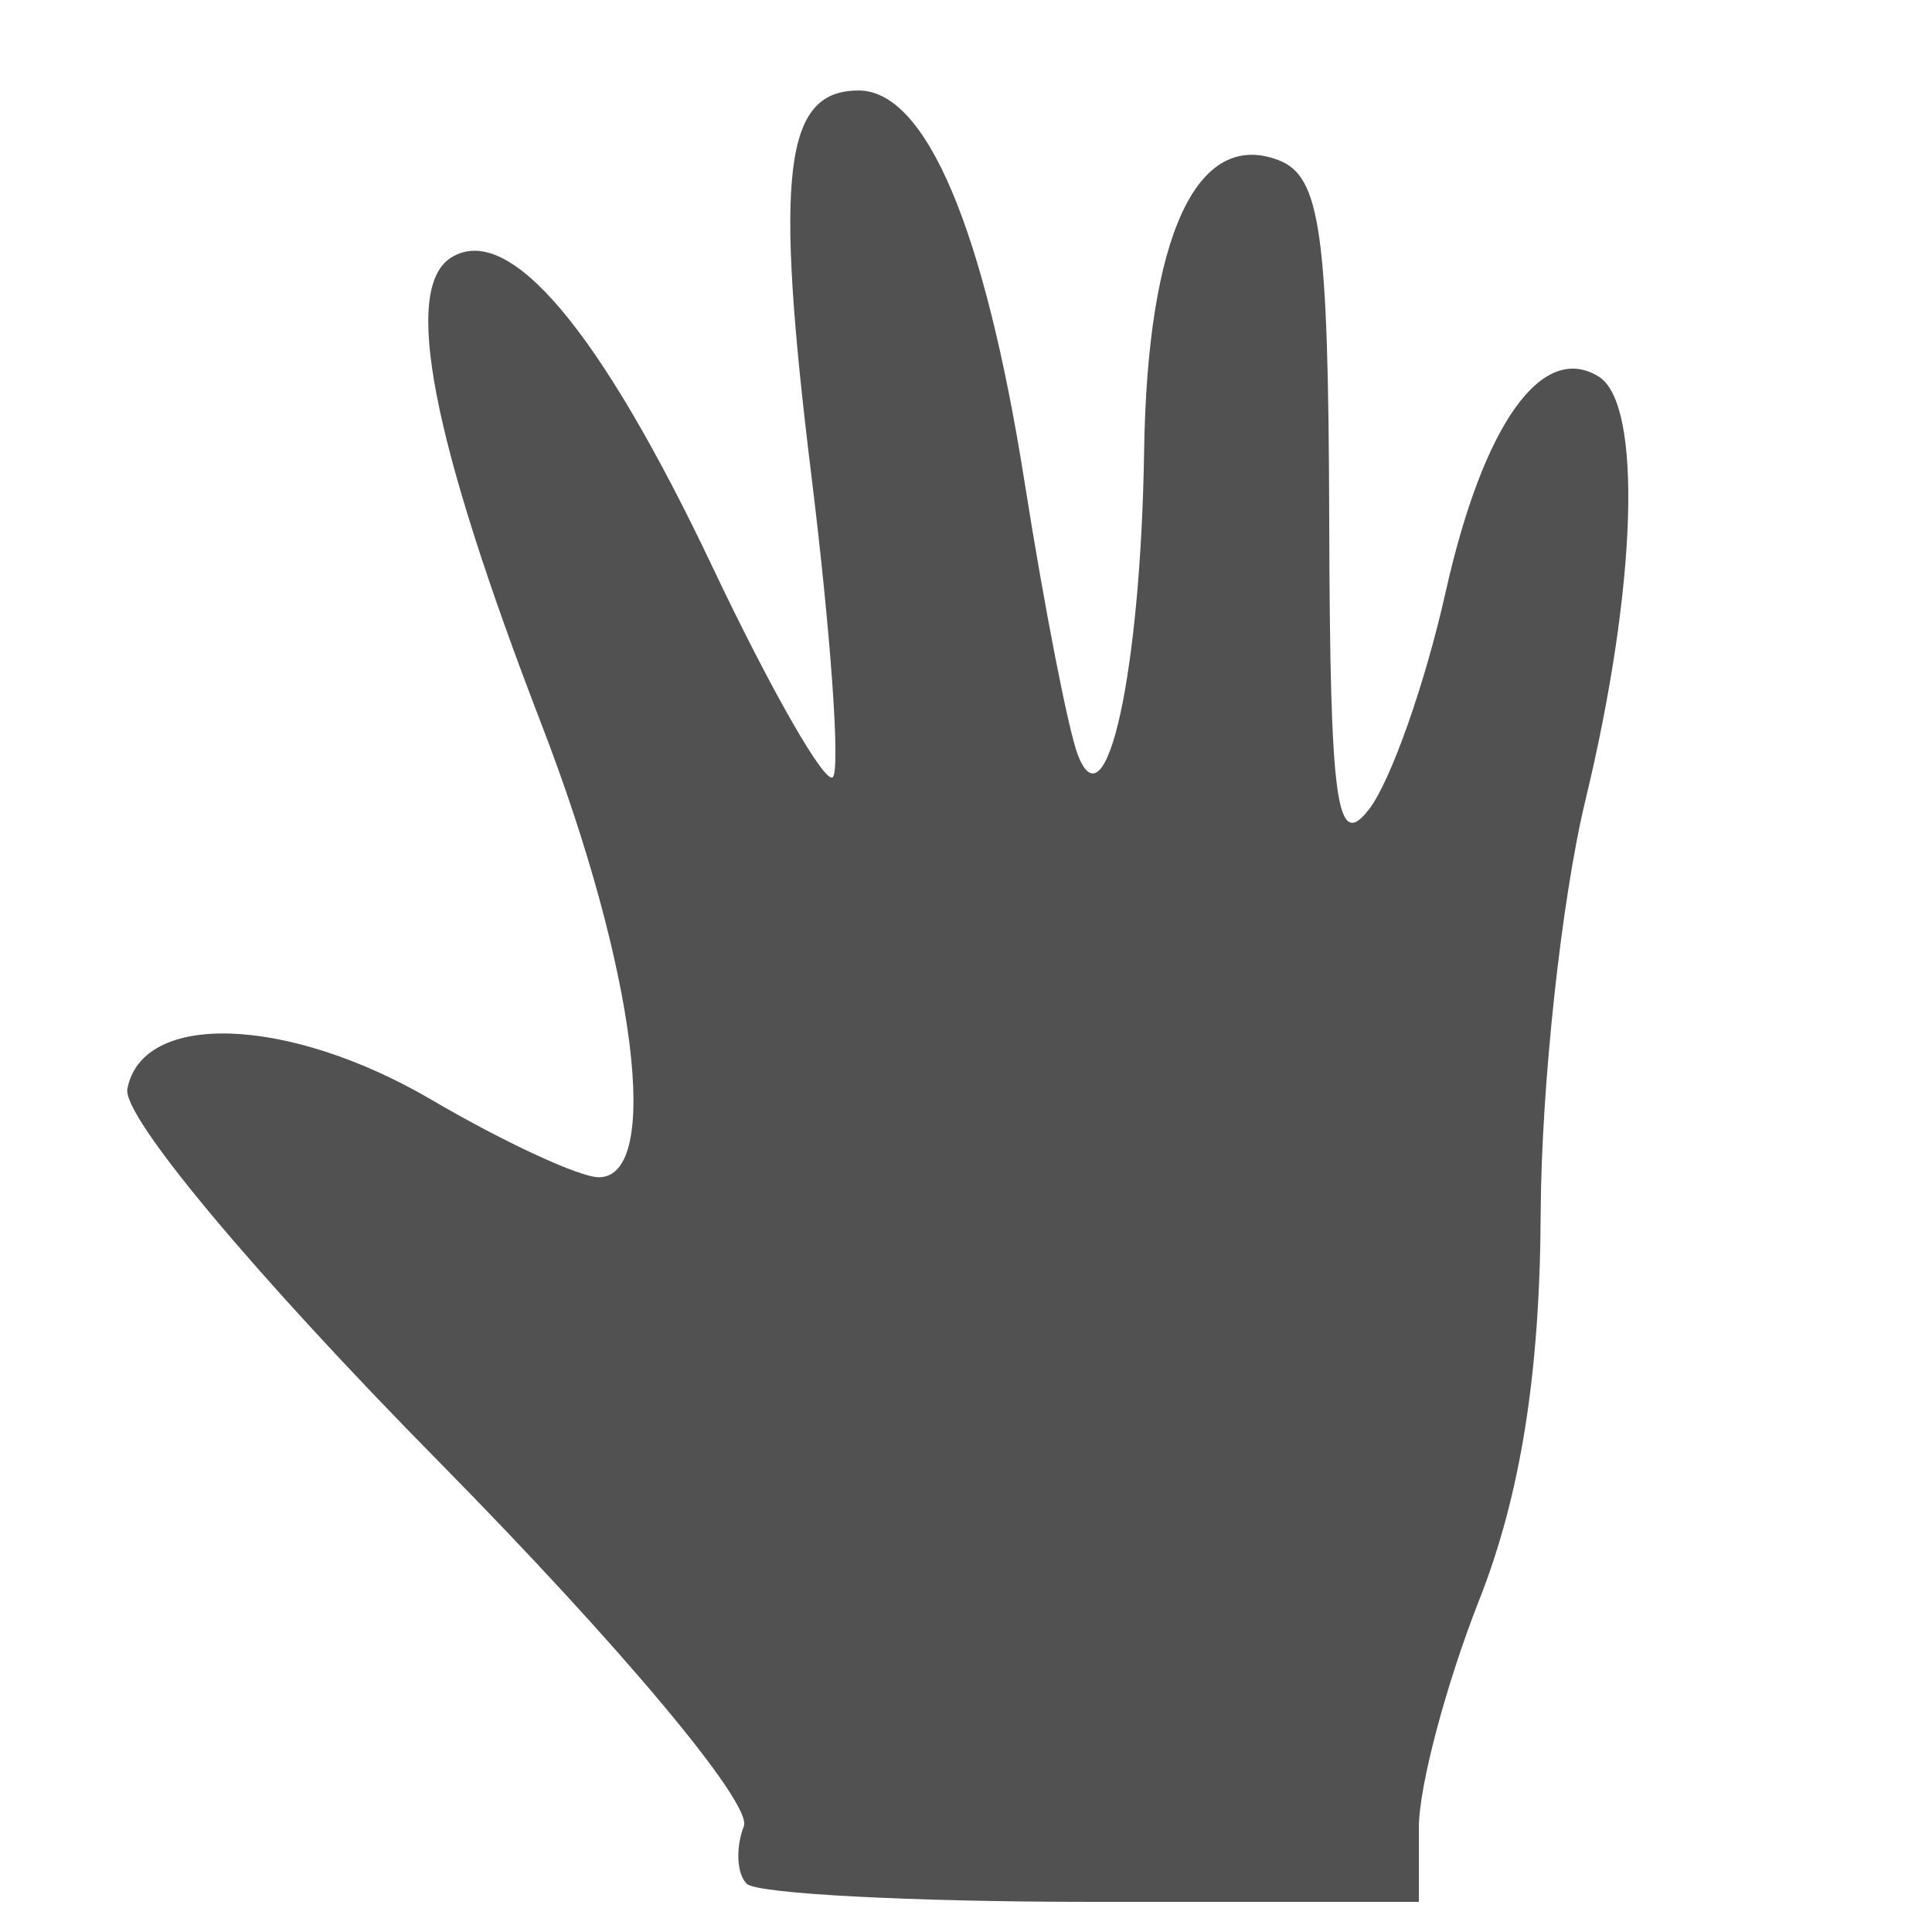
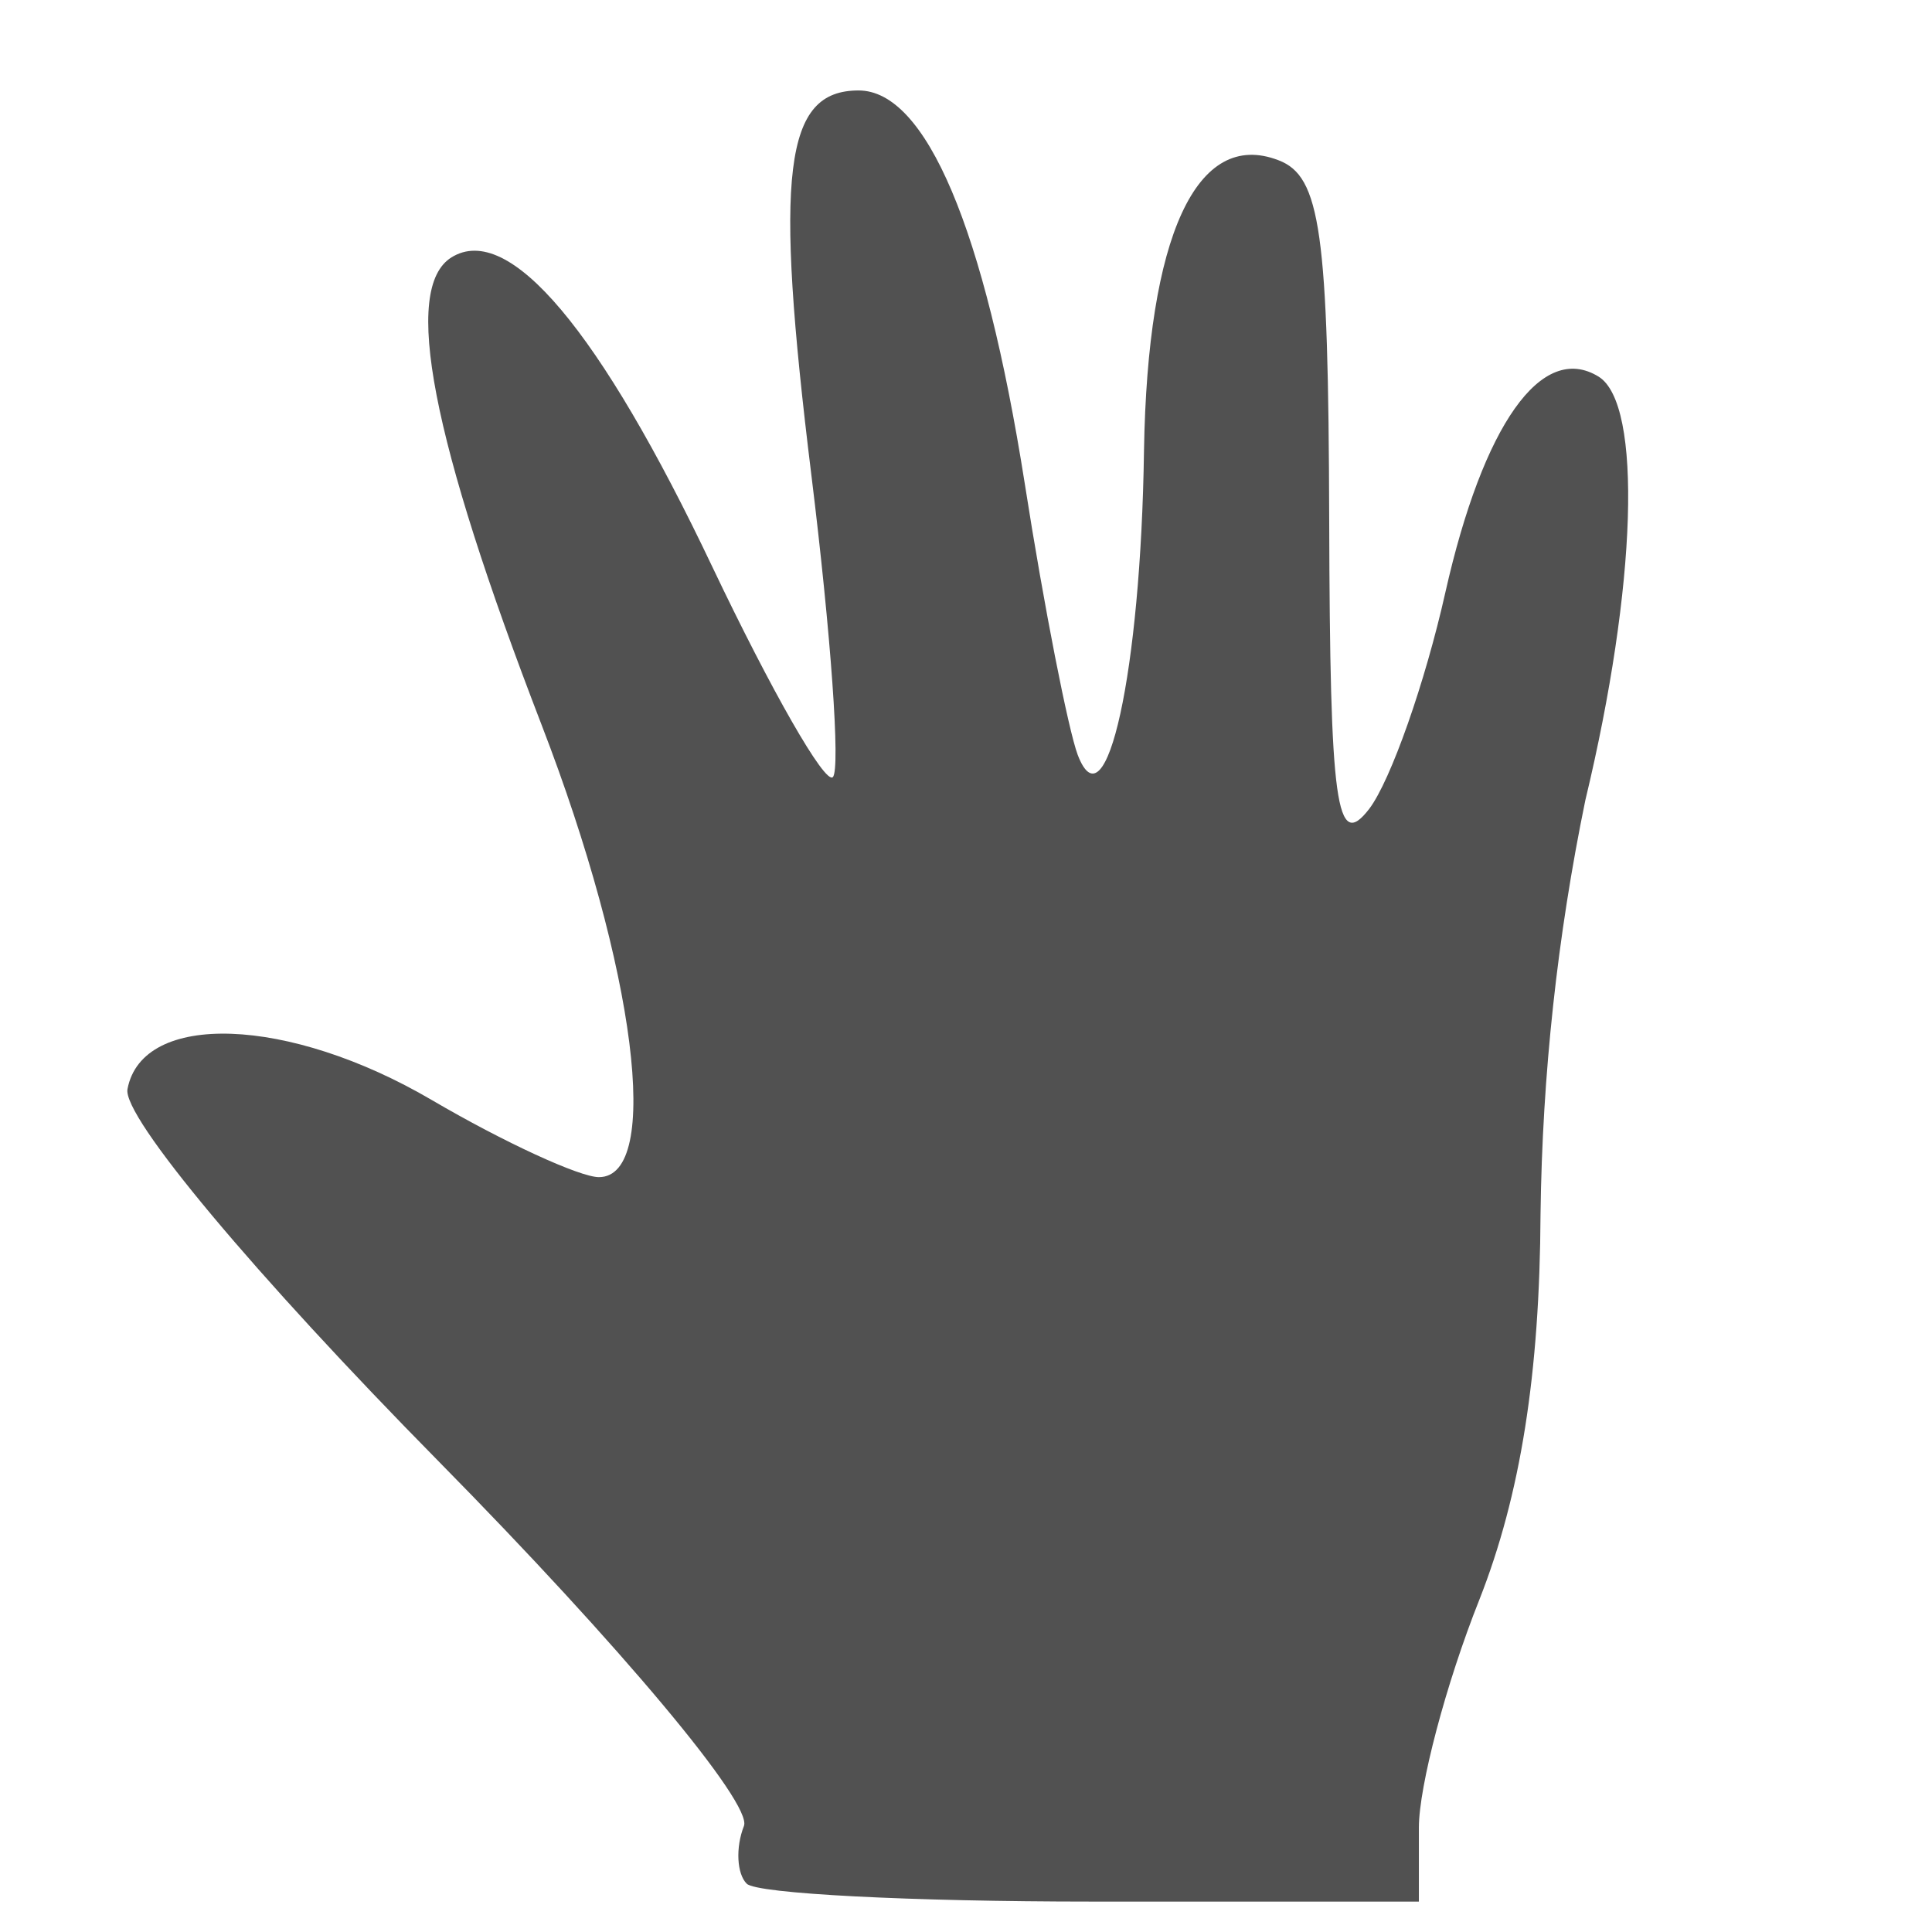
- <svg xmlns="http://www.w3.org/2000/svg" version="1.1" viewBox="0 0 49.548 49.548">
-   <path d="m19.15 48.311c-0.255-0.255-0.288-0.919-0.073-1.478 0.221-0.576-3.159-4.616-7.826-9.351-4.724-4.793-8.117-8.854-7.985-9.555 0.38-2.006 4.135-1.871 7.806 0.281 1.862 1.091 3.791 1.984 4.286 1.984 1.625 0 0.951-5.335-1.466-11.604-2.832-7.343-3.578-11.206-2.316-11.986 1.479-0.914 3.806 1.847 6.704 7.954 1.496 3.153 2.881 5.572 3.078 5.375 0.197-0.197-0.051-3.68-0.55-7.741-0.956-7.779-0.699-9.869 1.212-9.869 1.731 0 3.23 3.541 4.26 10.065 0.504 3.193 1.116 6.329 1.36 6.968 0.732 1.916 1.616-2.127 1.702-7.787 0.084-5.523 1.352-8.264 3.449-7.459 1.075 0.413 1.277 1.847 1.298 9.223 0.021 7.335 0.186 8.522 1.032 7.409 0.554-0.729 1.433-3.228 1.953-5.553 0.963-4.305 2.47-6.428 3.925-5.53 1.131 0.699 0.986 5.378-0.338 10.86-0.617 2.555-1.134 7.332-1.149 10.616-0.019 4.091-0.515 7.208-1.576 9.9-0.852 2.161-1.548 4.786-1.548 5.835v1.907h-8.387c-4.613 0-8.595-0.208-8.85-0.463z" fill="#515151" />
+ <svg xmlns="http://www.w3.org/2000/svg" viewBox="0 0 49.55 49.55">
+   <path d="M19.15 48.31c-.25-.25-.29-.92-.07-1.48.22-.57-3.16-4.61-7.83-9.35-4.72-4.79-8.12-8.85-7.98-9.55.38-2 4.13-1.87 7.8.28 1.86 1.09 3.8 1.98 4.29 1.98 1.62 0 .95-5.33-1.47-11.6-2.83-7.34-3.58-11.2-2.31-11.99 1.47-.91 3.8 1.85 6.7 7.96 1.5 3.15 2.88 5.57 3.08 5.37.2-.2-.05-3.68-.55-7.74-.96-7.78-.7-9.87 1.21-9.87 1.73 0 3.23 3.54 4.26 10.07.5 3.2 1.12 6.33 1.36 6.97.73 1.91 1.62-2.13 1.7-7.8.09-5.51 1.35-8.26 3.45-7.45 1.08.41 1.28 1.84 1.3 9.22.02 7.34.18 8.52 1.03 7.41.55-.73 1.43-3.23 1.95-5.55.97-4.3 2.47-6.43 3.93-5.53 1.13.7.98 5.37-.34 10.86a56.18 56.18 0 0 0-1.15 10.61c-.02 4.1-.51 7.21-1.57 9.9-.86 2.16-1.55 4.79-1.55 5.84v1.9H28c-4.61 0-8.6-.2-8.85-.46z" fill="#515151" />
</svg>
